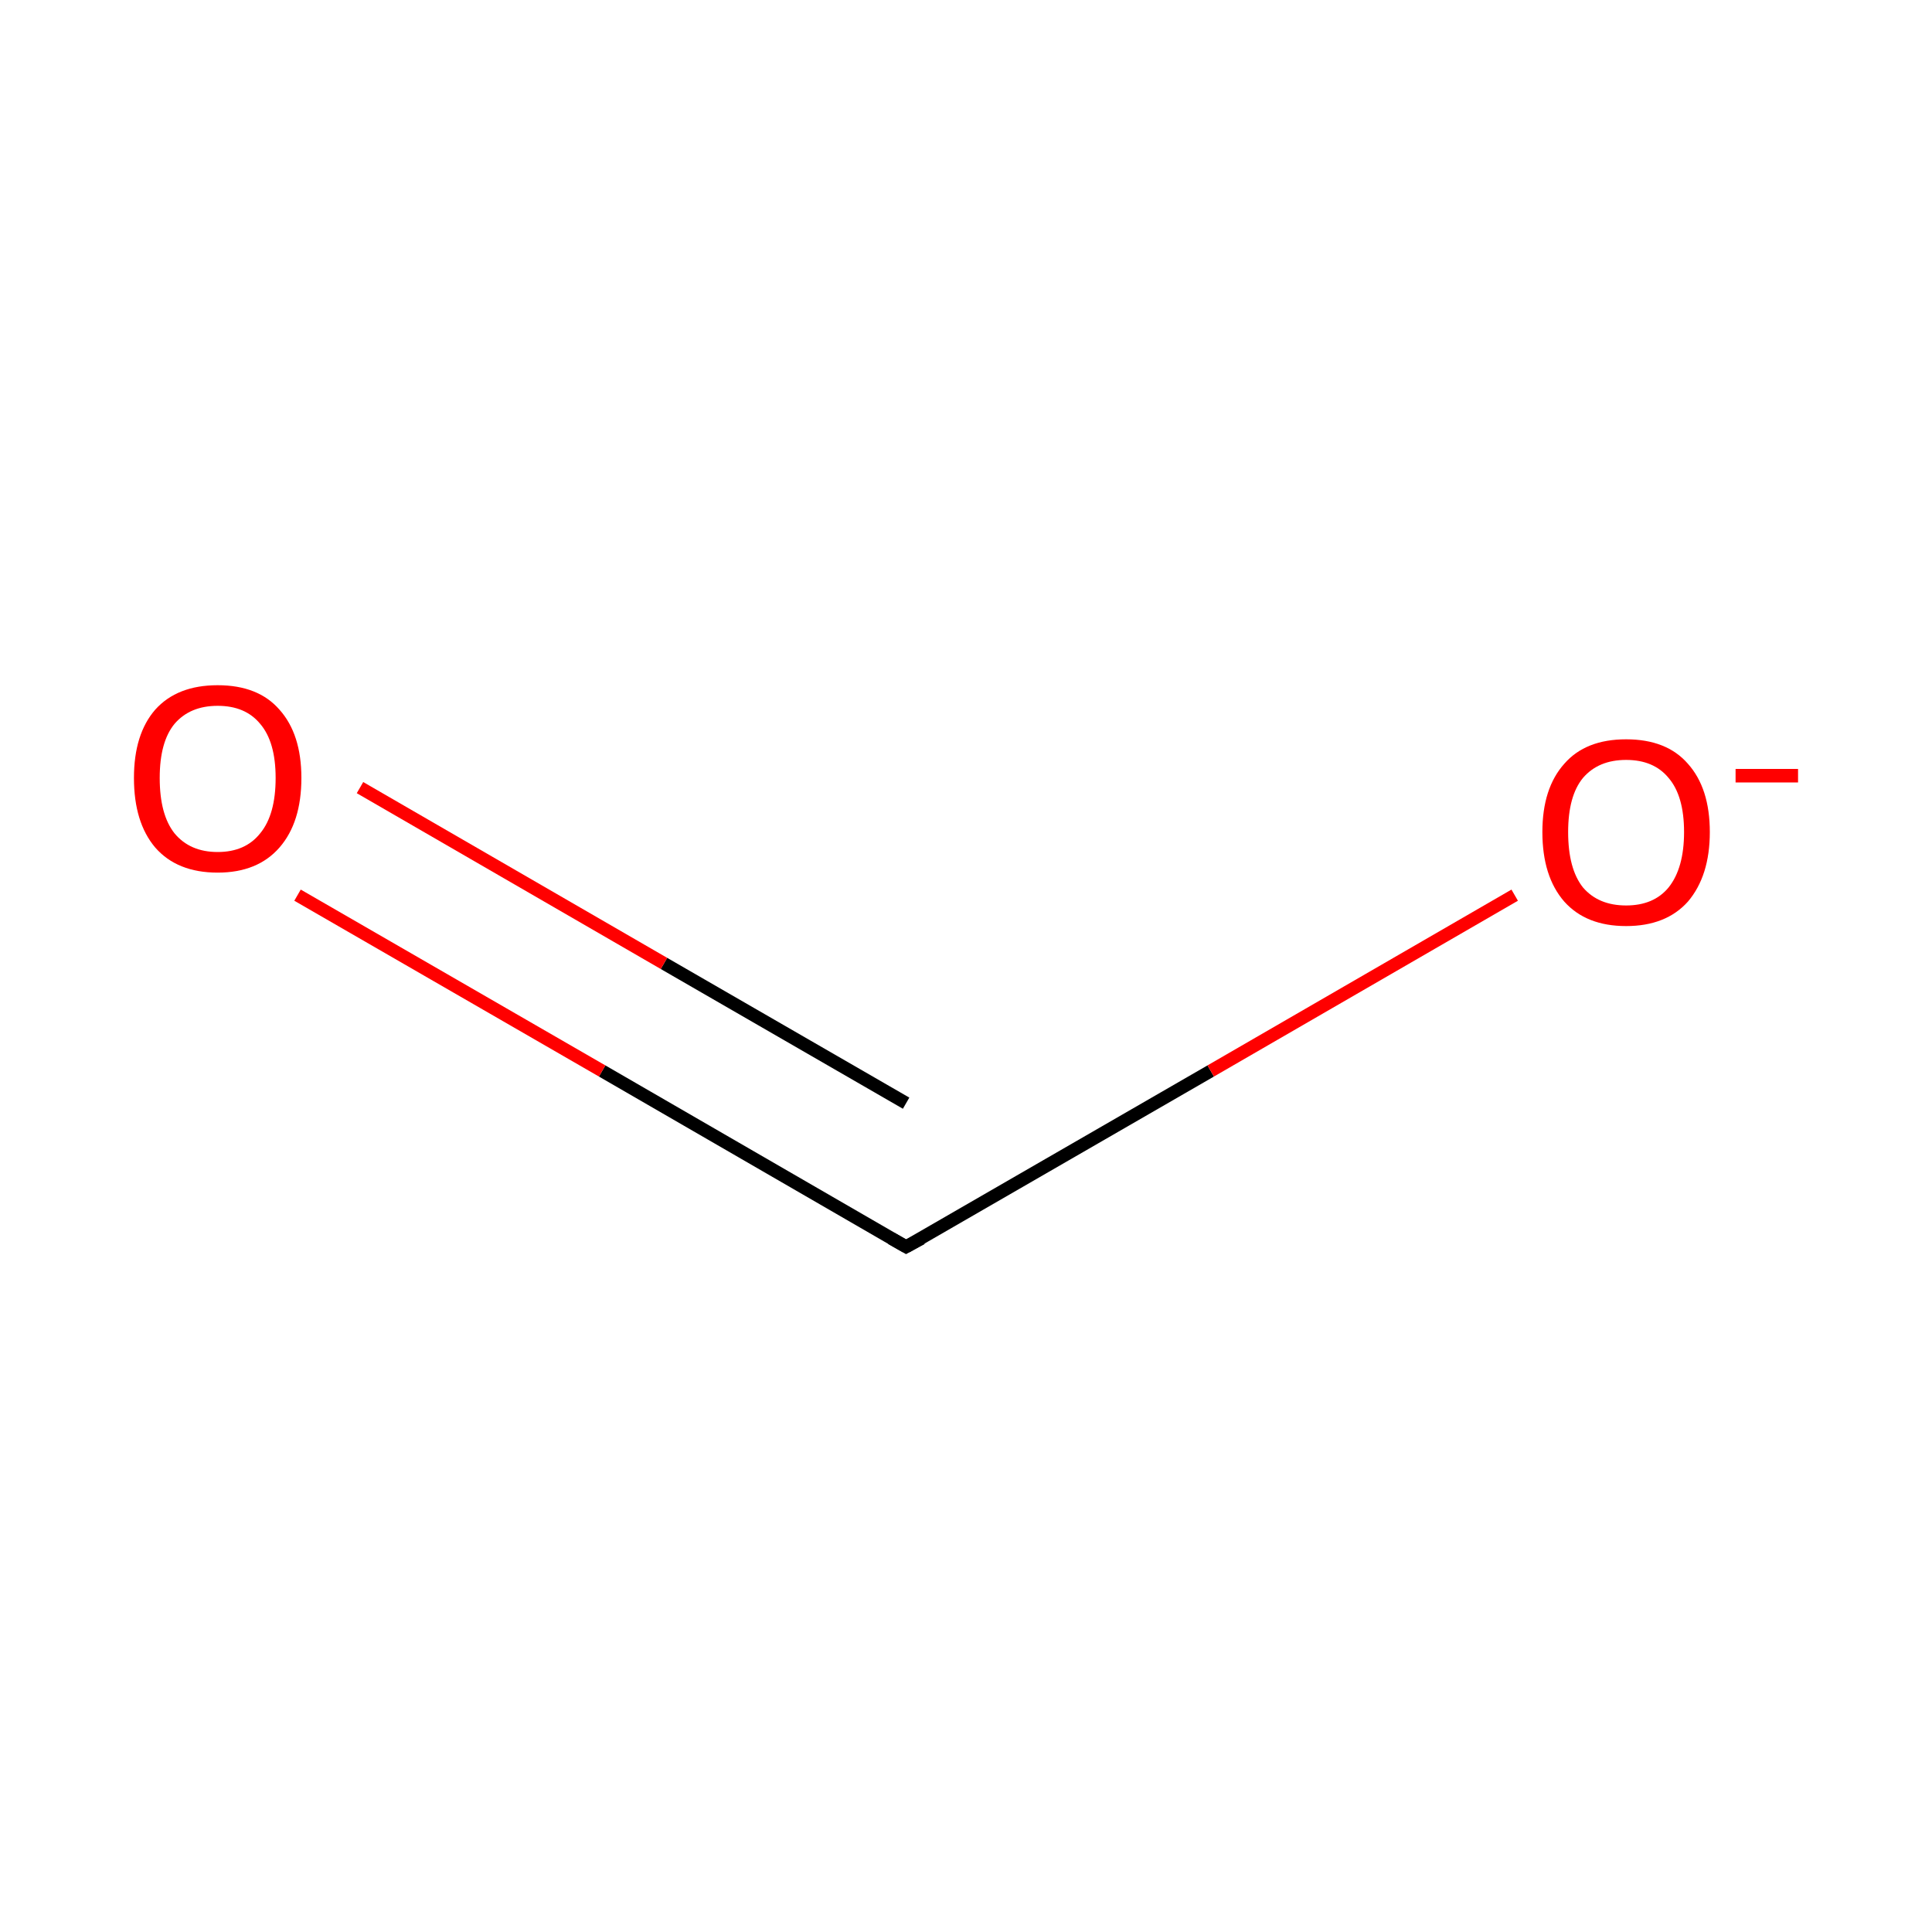
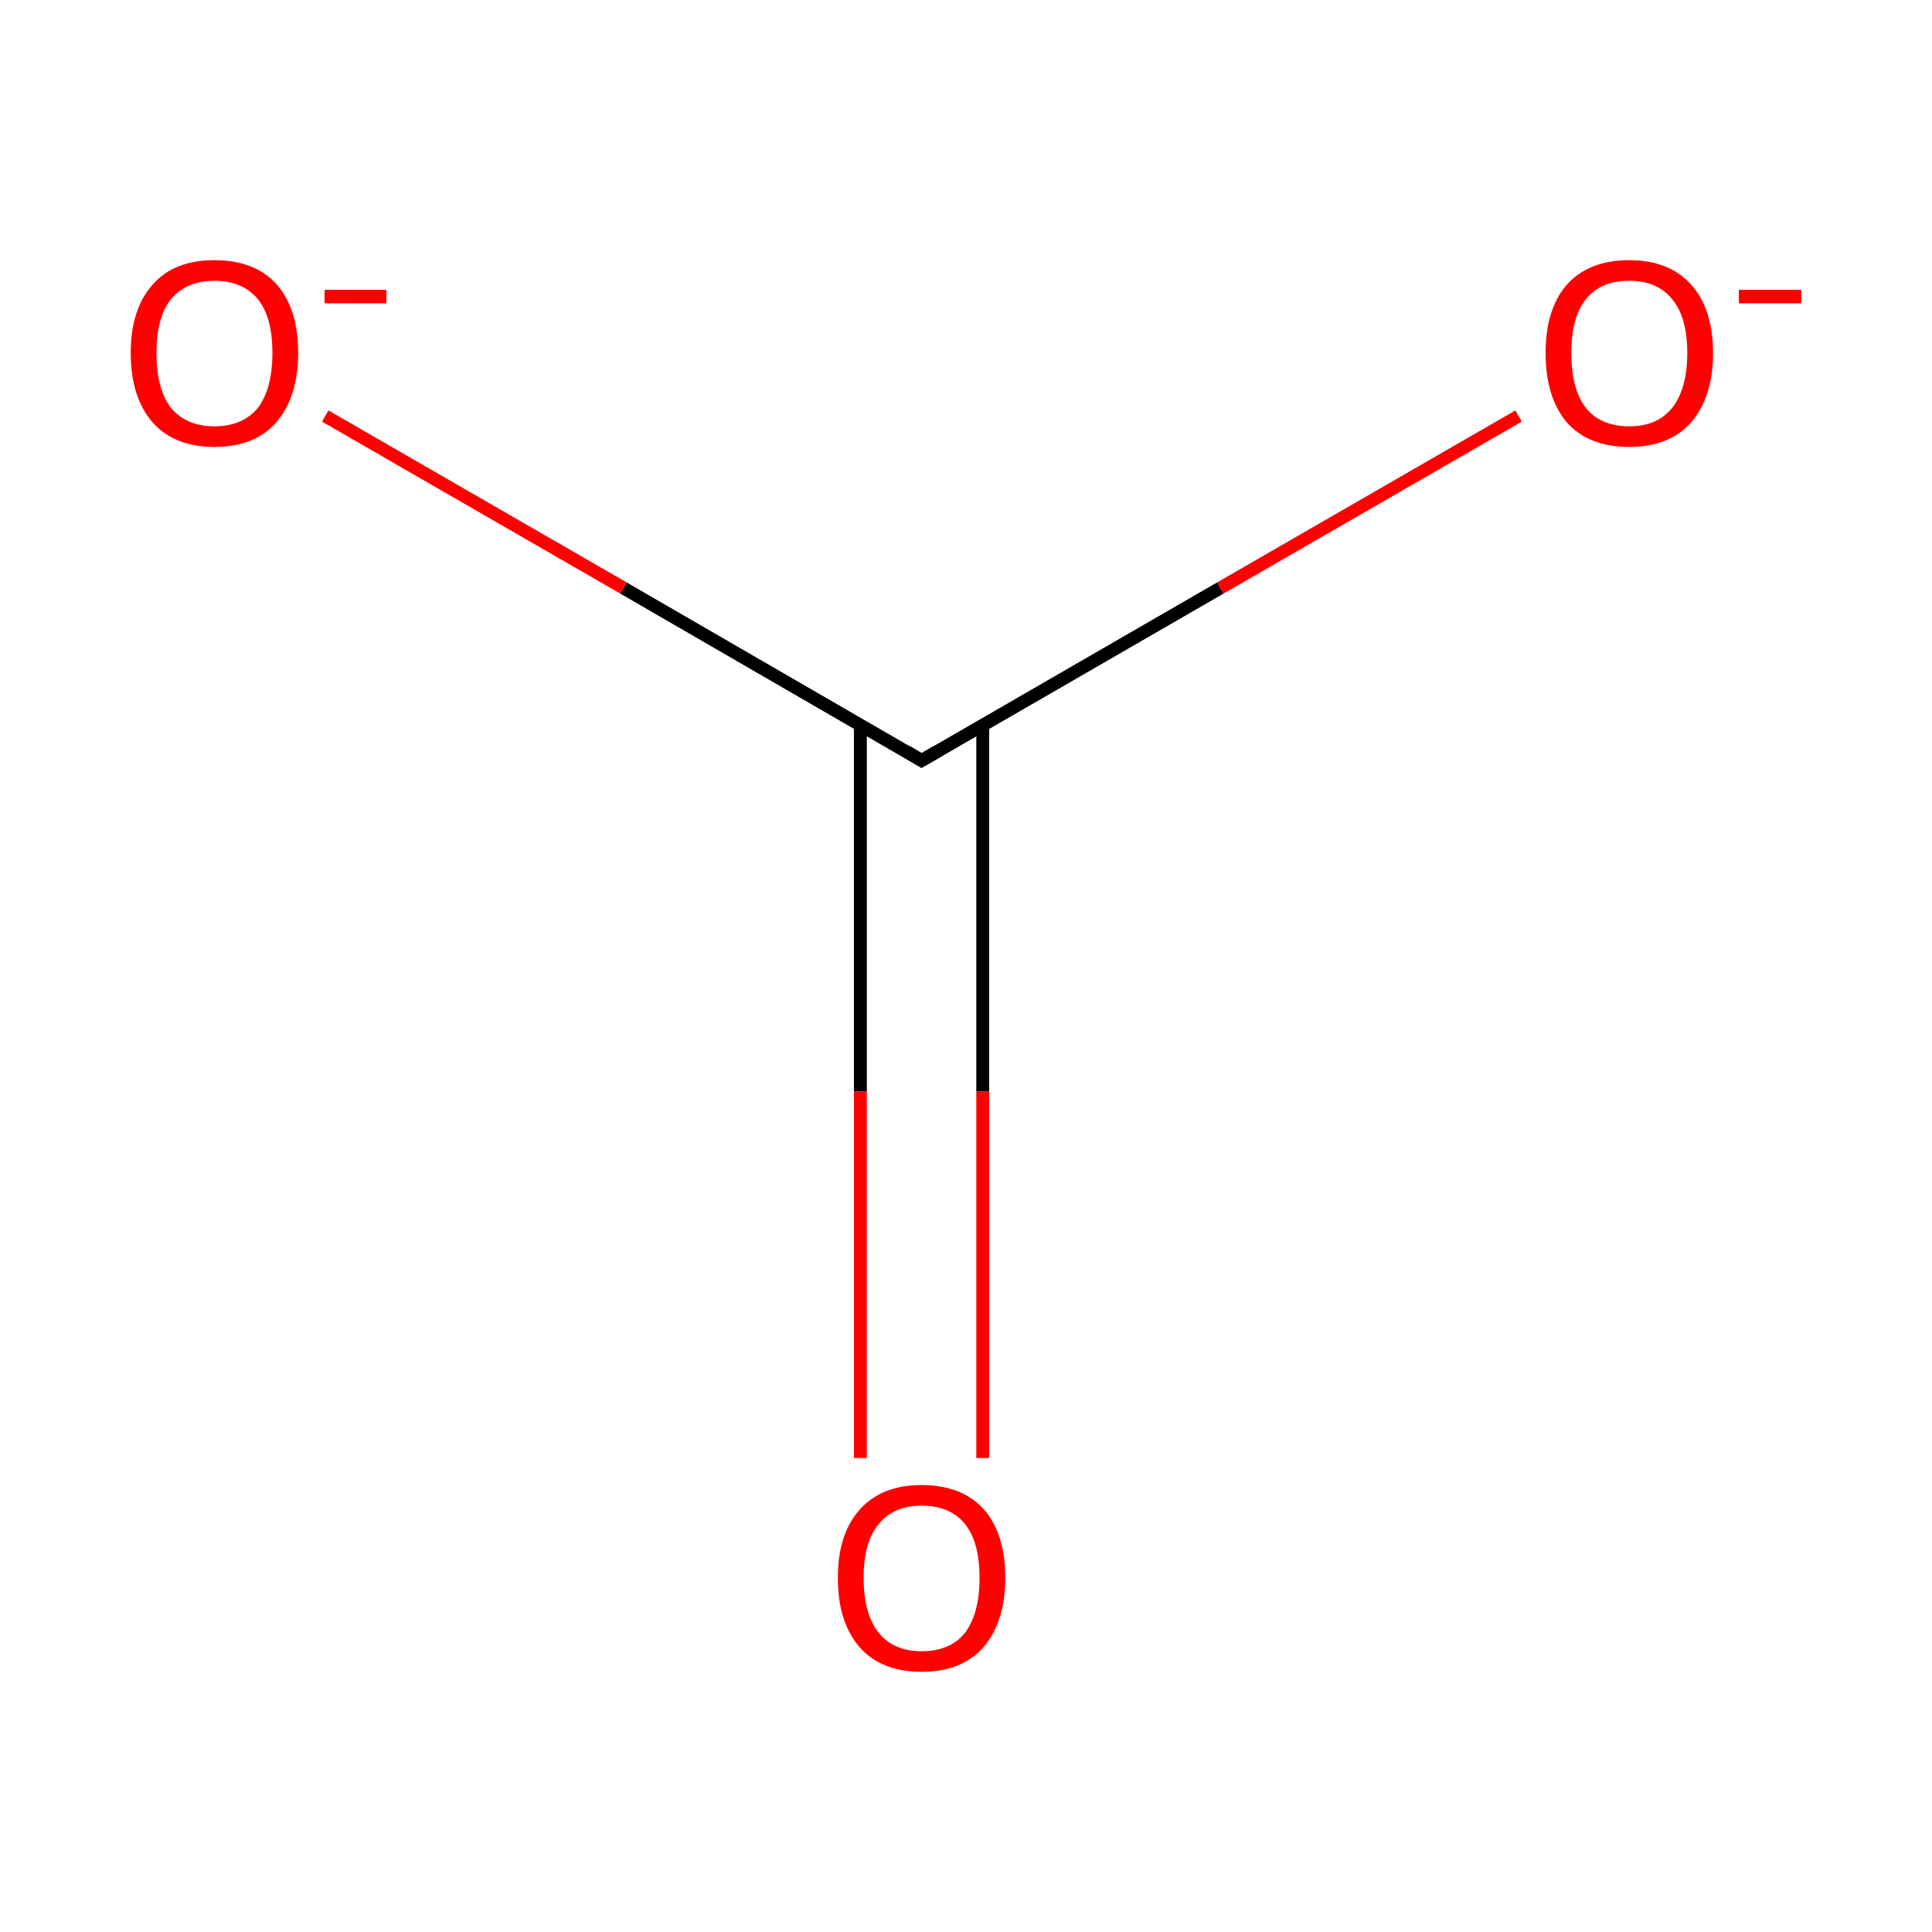
<svg xmlns="http://www.w3.org/2000/svg" version="1.1" baseProfile="full" xml:space="preserve" width="300px" height="300px" viewBox="0 0 300 300">
  <rect style="opacity:1.0;fill:#FFFFFF;stroke:none" width="300.0" height="300.0" x="0.0" y="0.0"> </rect>
-   <path class="bond-0 atom-0 atom-1" d="M 140.7,193.6 L 188.0,166.3" style="fill:none;fill-rule:evenodd;stroke:#000000;stroke-width:2.0px;stroke-linecap:butt;stroke-linejoin:miter;stroke-opacity:1" />
-   <path class="bond-0 atom-0 atom-1" d="M 188.0,166.3 L 235.2,139.0" style="fill:none;fill-rule:evenodd;stroke:#FF0000;stroke-width:2.0px;stroke-linecap:butt;stroke-linejoin:miter;stroke-opacity:1" />
-   <path class="bond-1 atom-0 atom-2" d="M 140.7,193.6 L 93.5,166.3" style="fill:none;fill-rule:evenodd;stroke:#000000;stroke-width:2.0px;stroke-linecap:butt;stroke-linejoin:miter;stroke-opacity:1" />
-   <path class="bond-1 atom-0 atom-2" d="M 93.5,166.3 L 46.2,139.0" style="fill:none;fill-rule:evenodd;stroke:#FF0000;stroke-width:2.0px;stroke-linecap:butt;stroke-linejoin:miter;stroke-opacity:1" />
-   <path class="bond-1 atom-0 atom-2" d="M 140.7,171.3 L 103.1,149.6" style="fill:none;fill-rule:evenodd;stroke:#000000;stroke-width:2.0px;stroke-linecap:butt;stroke-linejoin:miter;stroke-opacity:1" />
-   <path class="bond-1 atom-0 atom-2" d="M 103.1,149.6 L 55.9,122.3" style="fill:none;fill-rule:evenodd;stroke:#FF0000;stroke-width:2.0px;stroke-linecap:butt;stroke-linejoin:miter;stroke-opacity:1" />
-   <path d="M 143.1,192.3 L 140.7,193.6 L 138.4,192.3" style="fill:none;stroke:#000000;stroke-width:2.0px;stroke-linecap:butt;stroke-linejoin:miter;stroke-miterlimit:10;stroke-opacity:1;" />
-   <path class="atom-1" d="M 239.5 129.2 Q 239.5 122.4, 242.9 118.6 Q 246.2 114.8, 252.5 114.8 Q 258.8 114.8, 262.1 118.6 Q 265.5 122.4, 265.5 129.2 Q 265.5 136.0, 262.1 140.0 Q 258.7 143.8, 252.5 143.8 Q 246.3 143.8, 242.9 140.0 Q 239.5 136.1, 239.5 129.2 M 252.5 140.6 Q 256.8 140.6, 259.1 137.8 Q 261.5 134.8, 261.5 129.2 Q 261.5 123.6, 259.1 120.8 Q 256.8 118.0, 252.5 118.0 Q 248.2 118.0, 245.8 120.8 Q 243.5 123.6, 243.5 129.2 Q 243.5 134.9, 245.8 137.8 Q 248.2 140.6, 252.5 140.6 " fill="#FF0000" />
-   <path class="atom-1" d="M 269.5 119.4 L 279.2 119.4 L 279.2 121.5 L 269.5 121.5 L 269.5 119.4 " fill="#FF0000" />
-   <path class="atom-2" d="M 20.8 120.8 Q 20.8 114.0, 24.1 110.2 Q 27.5 106.4, 33.8 106.4 Q 40.1 106.4, 43.4 110.2 Q 46.8 114.0, 46.8 120.8 Q 46.8 127.7, 43.4 131.6 Q 40.0 135.5, 33.8 135.5 Q 27.5 135.5, 24.1 131.6 Q 20.8 127.7, 20.8 120.8 M 33.8 132.3 Q 38.1 132.3, 40.4 129.4 Q 42.8 126.5, 42.8 120.8 Q 42.8 115.2, 40.4 112.4 Q 38.1 109.6, 33.8 109.6 Q 29.5 109.6, 27.1 112.4 Q 24.8 115.2, 24.8 120.8 Q 24.8 126.5, 27.1 129.4 Q 29.5 132.3, 33.8 132.3 " fill="#FF0000" />
+   <path class="bond-0 atom-0 atom-1" d="M 143.1,118.1 L 189.5,91.3" style="fill:none;fill-rule:evenodd;stroke:#000000;stroke-width:2.0px;stroke-linecap:butt;stroke-linejoin:miter;stroke-opacity:1" />
+   <path class="bond-0 atom-0 atom-1" d="M 189.5,91.3 L 235.8,64.6" style="fill:none;fill-rule:evenodd;stroke:#FF0000;stroke-width:2.0px;stroke-linecap:butt;stroke-linejoin:miter;stroke-opacity:1" />
+   <path class="bond-1 atom-0 atom-2" d="M 143.1,118.1 L 96.8,91.3" style="fill:none;fill-rule:evenodd;stroke:#000000;stroke-width:2.0px;stroke-linecap:butt;stroke-linejoin:miter;stroke-opacity:1" />
+   <path class="bond-1 atom-0 atom-2" d="M 96.8,91.3 L 50.5,64.6" style="fill:none;fill-rule:evenodd;stroke:#FF0000;stroke-width:2.0px;stroke-linecap:butt;stroke-linejoin:miter;stroke-opacity:1" />
+   <path class="bond-2 atom-0 atom-3" d="M 133.6,112.6 L 133.6,169.5" style="fill:none;fill-rule:evenodd;stroke:#000000;stroke-width:2.0px;stroke-linecap:butt;stroke-linejoin:miter;stroke-opacity:1" />
+   <path class="bond-2 atom-0 atom-3" d="M 133.6,169.5 L 133.6,226.4" style="fill:none;fill-rule:evenodd;stroke:#FF0000;stroke-width:2.0px;stroke-linecap:butt;stroke-linejoin:miter;stroke-opacity:1" />
+   <path class="bond-2 atom-0 atom-3" d="M 152.6,112.6 L 152.6,169.5" style="fill:none;fill-rule:evenodd;stroke:#000000;stroke-width:2.0px;stroke-linecap:butt;stroke-linejoin:miter;stroke-opacity:1" />
+   <path class="bond-2 atom-0 atom-3" d="M 152.6,169.5 L 152.6,226.4" style="fill:none;fill-rule:evenodd;stroke:#FF0000;stroke-width:2.0px;stroke-linecap:butt;stroke-linejoin:miter;stroke-opacity:1" />
+   <path d="M 145.5,116.7 L 143.1,118.1 L 140.8,116.7" style="fill:none;stroke:#000000;stroke-width:2.0px;stroke-linecap:butt;stroke-linejoin:miter;stroke-miterlimit:10;stroke-opacity:1;" />
+   <path class="atom-1" d="M 240.0 54.8 Q 240.0 48.0, 243.3 44.2 Q 246.7 40.4, 253.0 40.4 Q 259.2 40.4, 262.6 44.2 Q 266.0 48.0, 266.0 54.8 Q 266.0 61.6, 262.6 65.6 Q 259.2 69.4, 253.0 69.4 Q 246.7 69.4, 243.3 65.6 Q 240.0 61.7, 240.0 54.8 M 253.0 66.2 Q 257.3 66.2, 259.6 63.4 Q 262.0 60.4, 262.0 54.8 Q 262.0 49.2, 259.6 46.4 Q 257.3 43.6, 253.0 43.6 Q 248.6 43.6, 246.3 46.4 Q 244.0 49.2, 244.0 54.8 Q 244.0 60.5, 246.3 63.4 Q 248.6 66.2, 253.0 66.2 " fill="#FF0000" />
+   <path class="atom-1" d="M 270.0 45.0 L 279.7 45.0 L 279.7 47.1 L 270.0 47.1 L 270.0 45.0 " fill="#FF0000" />
+   <path class="atom-2" d="M 20.3 54.8 Q 20.3 48.0, 23.7 44.2 Q 27.0 40.4, 33.3 40.4 Q 39.6 40.4, 43.0 44.2 Q 46.3 48.0, 46.3 54.8 Q 46.3 61.6, 42.9 65.6 Q 39.5 69.4, 33.3 69.4 Q 27.1 69.4, 23.7 65.6 Q 20.3 61.7, 20.3 54.8 M 33.3 66.2 Q 37.6 66.2, 40.0 63.4 Q 42.3 60.4, 42.3 54.8 Q 42.3 49.2, 40.0 46.4 Q 37.6 43.6, 33.3 43.6 Q 29.0 43.6, 26.6 46.4 Q 24.3 49.2, 24.3 54.8 Q 24.3 60.5, 26.6 63.4 Q 29.0 66.2, 33.3 66.2 " fill="#FF0000" />
+   <path class="atom-2" d="M 50.4 45.0 L 60.0 45.0 L 60.0 47.1 L 50.4 47.1 L 50.4 45.0 " fill="#FF0000" />
+   <path class="atom-3" d="M 130.1 245.0 Q 130.1 238.2, 133.5 234.4 Q 136.9 230.6, 143.1 230.6 Q 149.4 230.6, 152.8 234.4 Q 156.1 238.2, 156.1 245.0 Q 156.1 251.8, 152.7 255.8 Q 149.3 259.6, 143.1 259.6 Q 136.9 259.6, 133.5 255.8 Q 130.1 251.9, 130.1 245.0 M 143.1 256.4 Q 147.5 256.4, 149.8 253.6 Q 152.1 250.6, 152.1 245.0 Q 152.1 239.4, 149.8 236.6 Q 147.5 233.8, 143.1 233.8 Q 138.8 233.8, 136.5 236.6 Q 134.1 239.4, 134.1 245.0 Q 134.1 250.7, 136.5 253.6 Q 138.8 256.4, 143.1 256.4 " fill="#FF0000" />
</svg>
